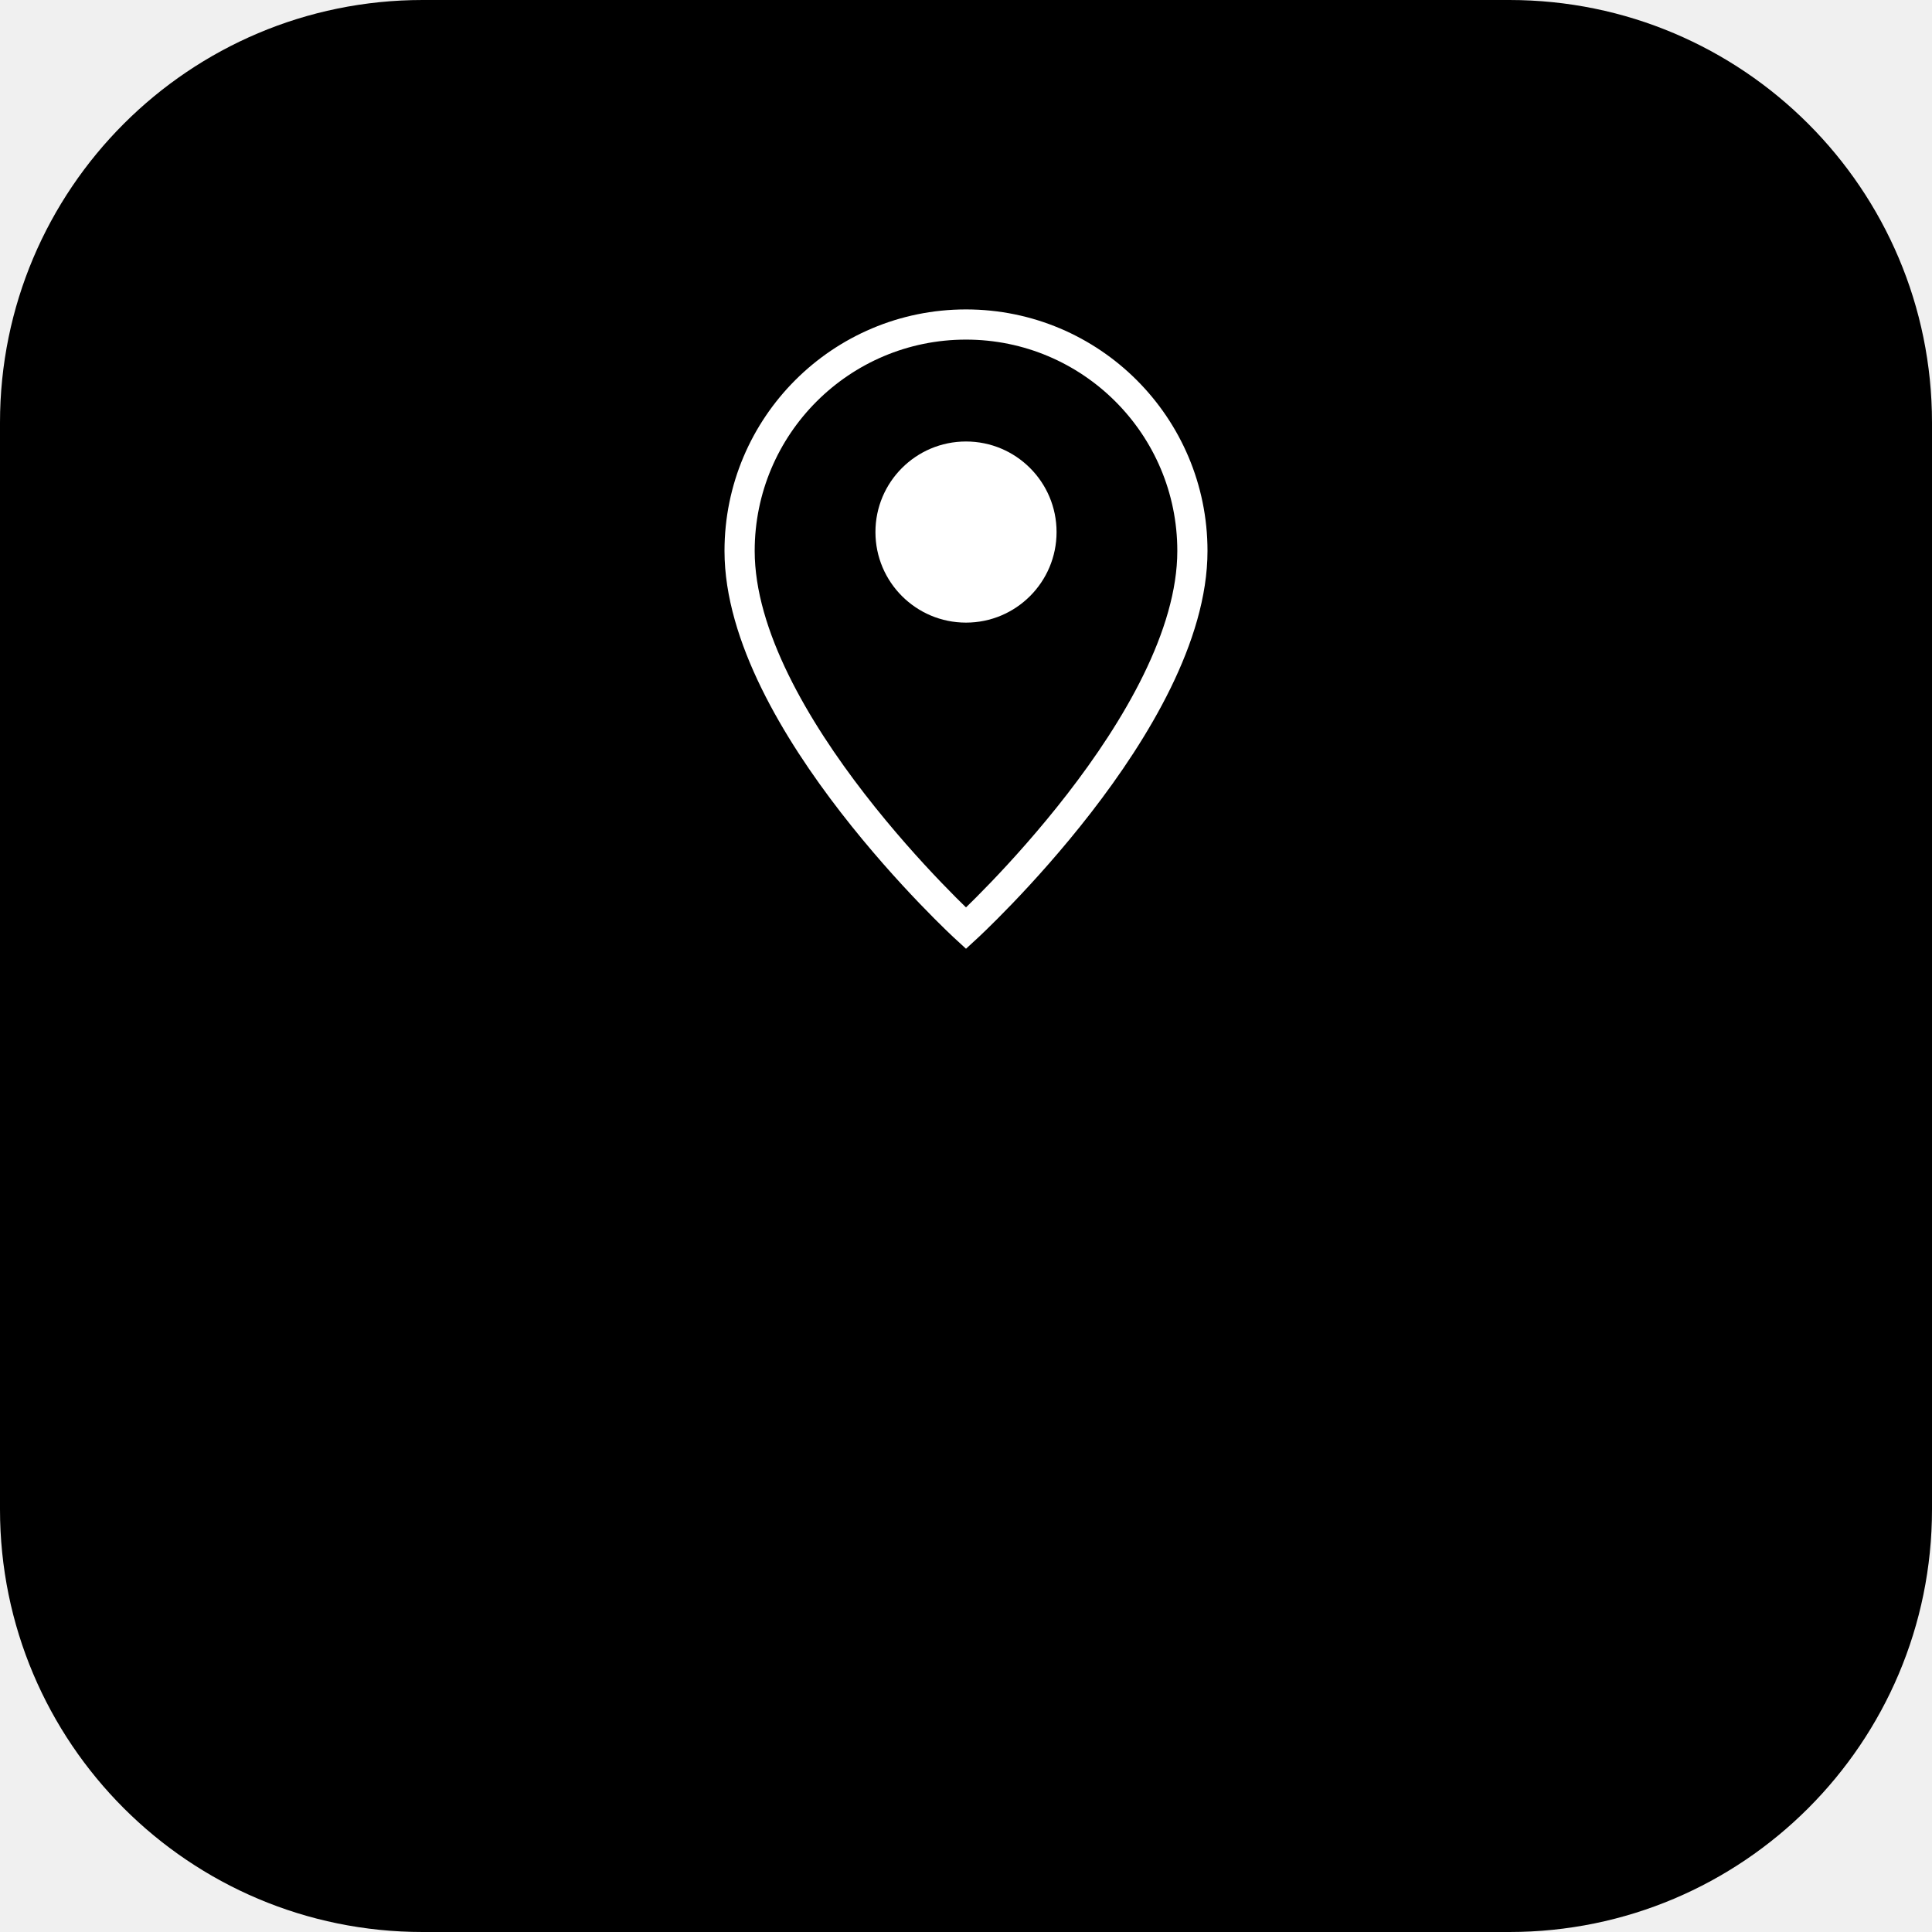
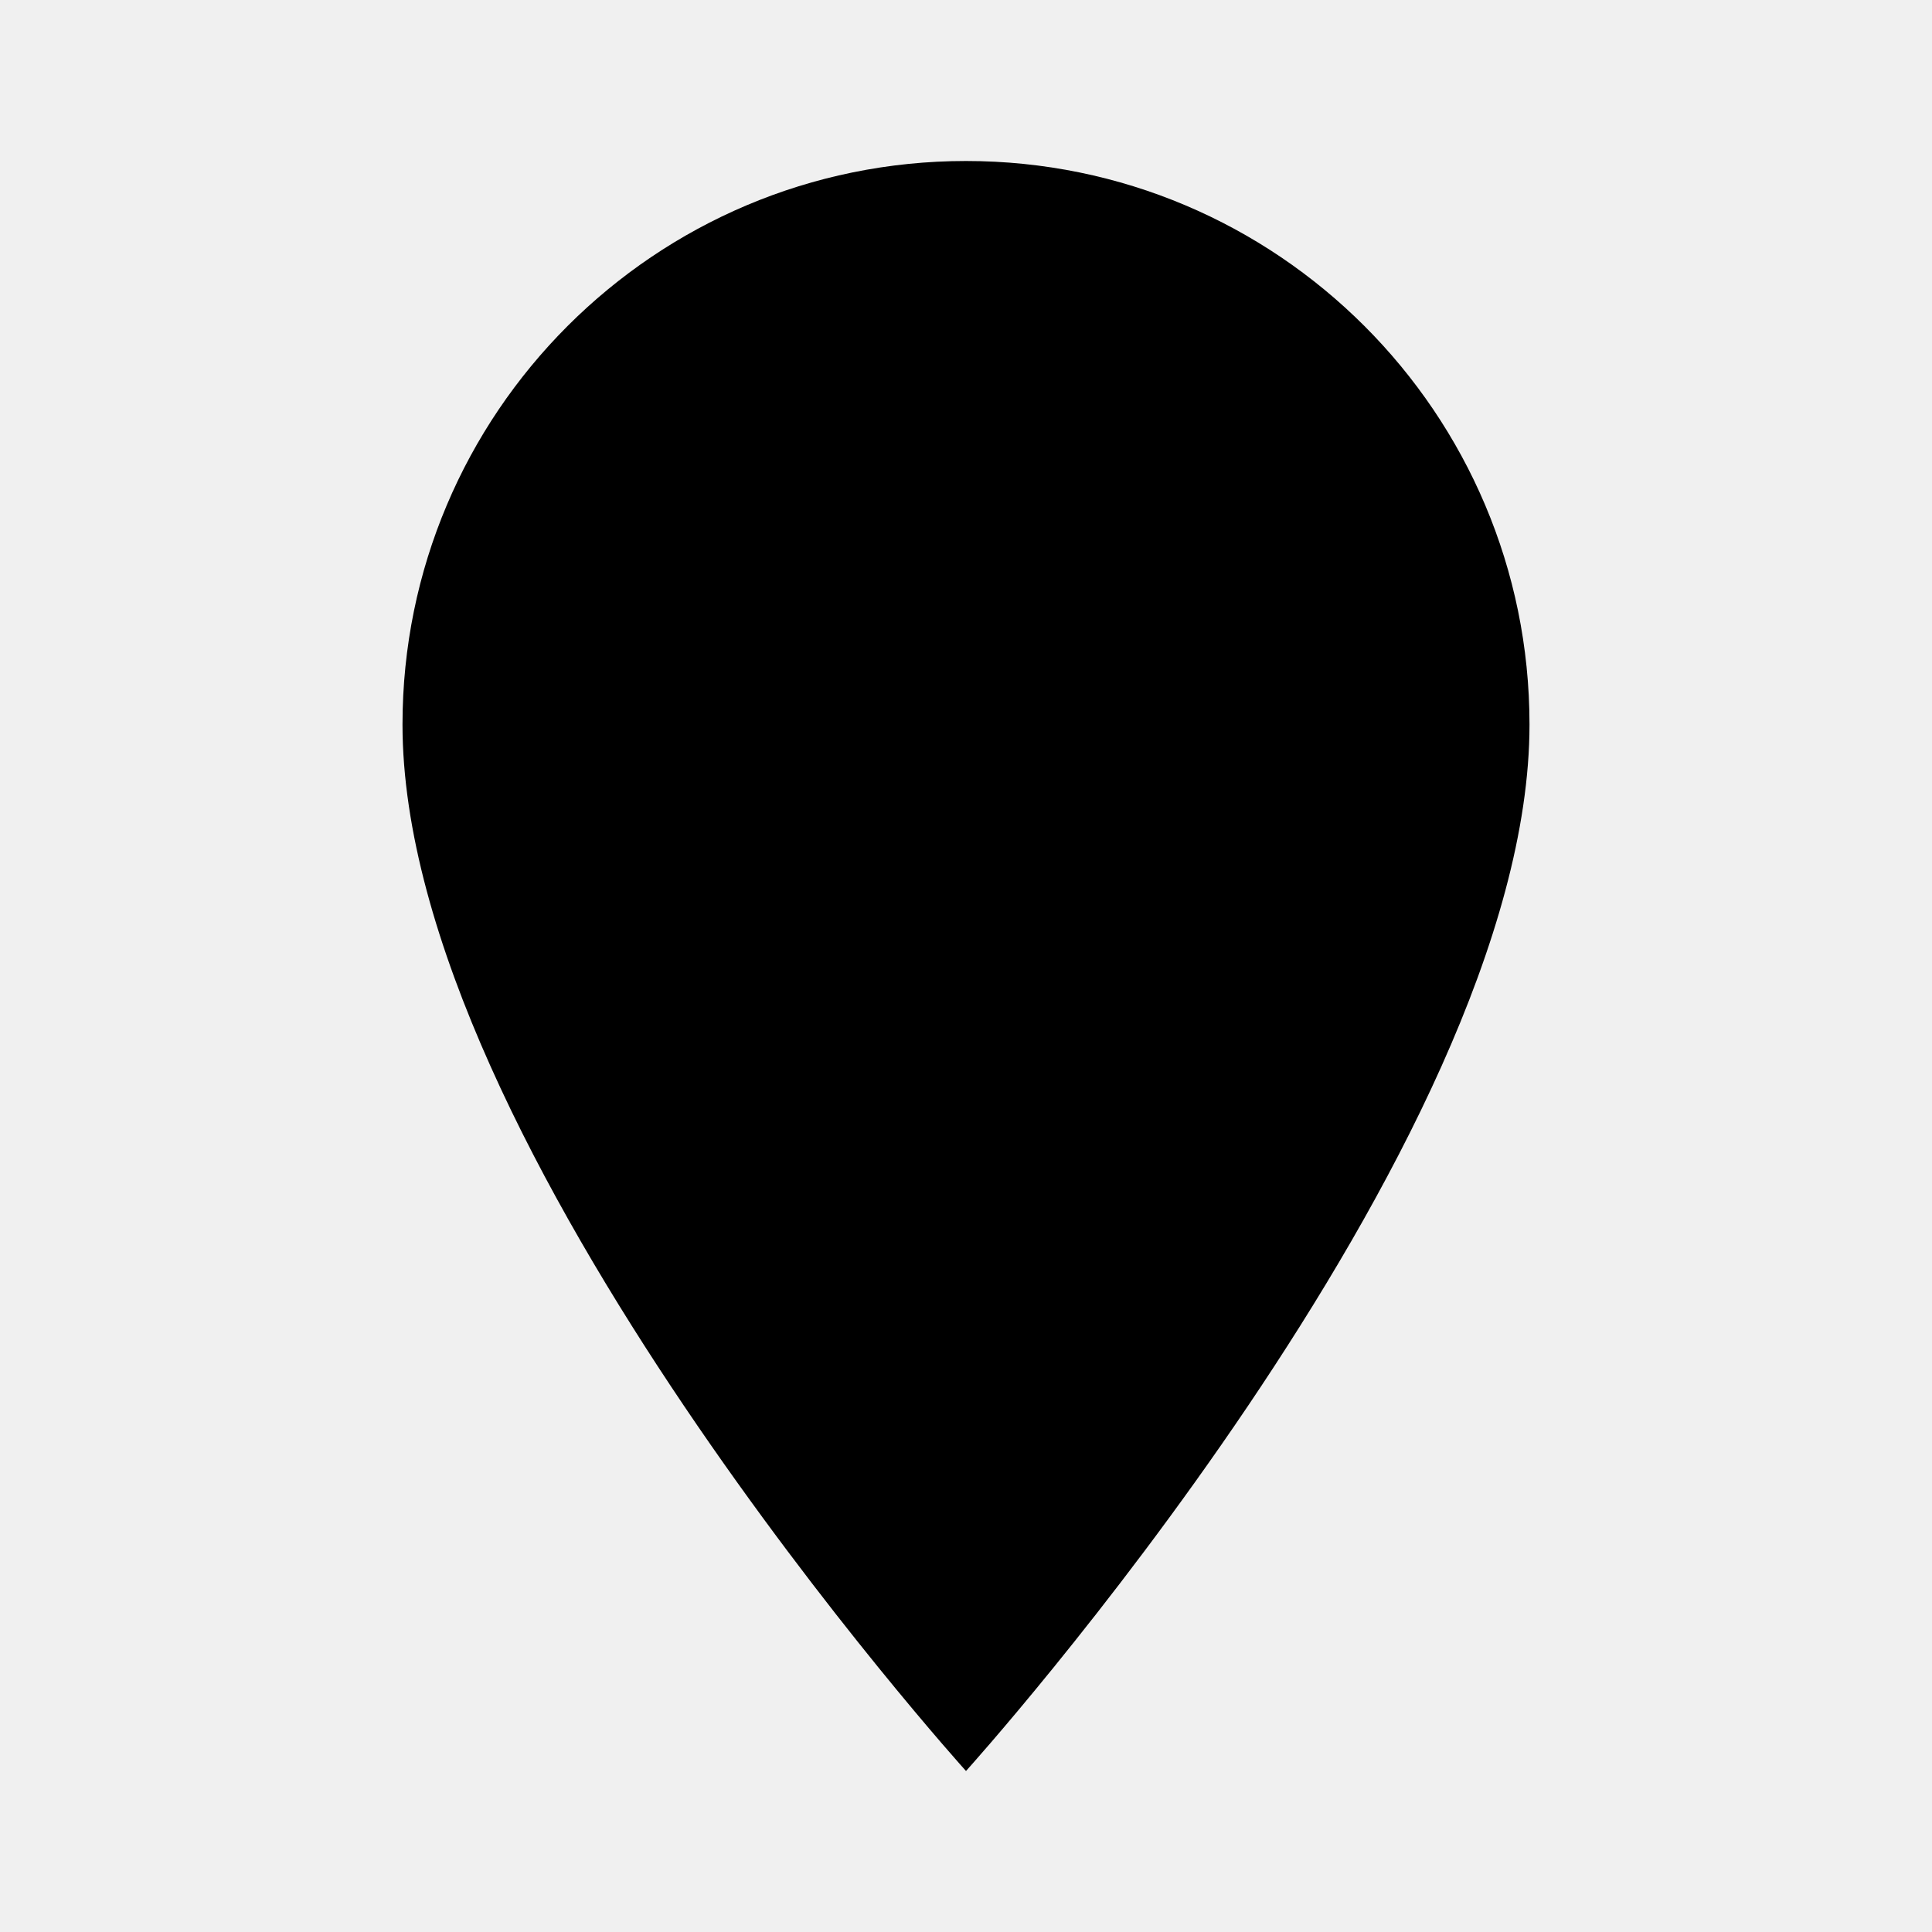
- <svg xmlns="http://www.w3.org/2000/svg" width="1024" height="1024" viewBox="0 0 1024 1024">
-   <rect width="1024" height="1024" rx="224" fill="#000000" />
-   <g transform="translate(512,512)">
-     <path d="M0-340a120 120 0 0 0-120 120c0 90 120 200 120 200s120-110 120-200a120 120 0 0 0-120-120Z" fill="#000000" stroke="#ffffff" stroke-width="16" />
-     <circle cx="0" cy="-230" r="48" fill="#ffffff" />
-   </g>
+ <svg xmlns="http://www.w3.org/2000/svg" width="1024" height="1024" viewBox="0 0 24 24" fill="#000000" stroke="none">
+   <path d="M12 2a7 7 0 0 0-7 7c0 5.25 7 13 7 13s7-7.75 7-13a7 7 0 0 0-14 0Z" />
+   <circle cx="12" cy="9" r="2.5" />
</svg>
